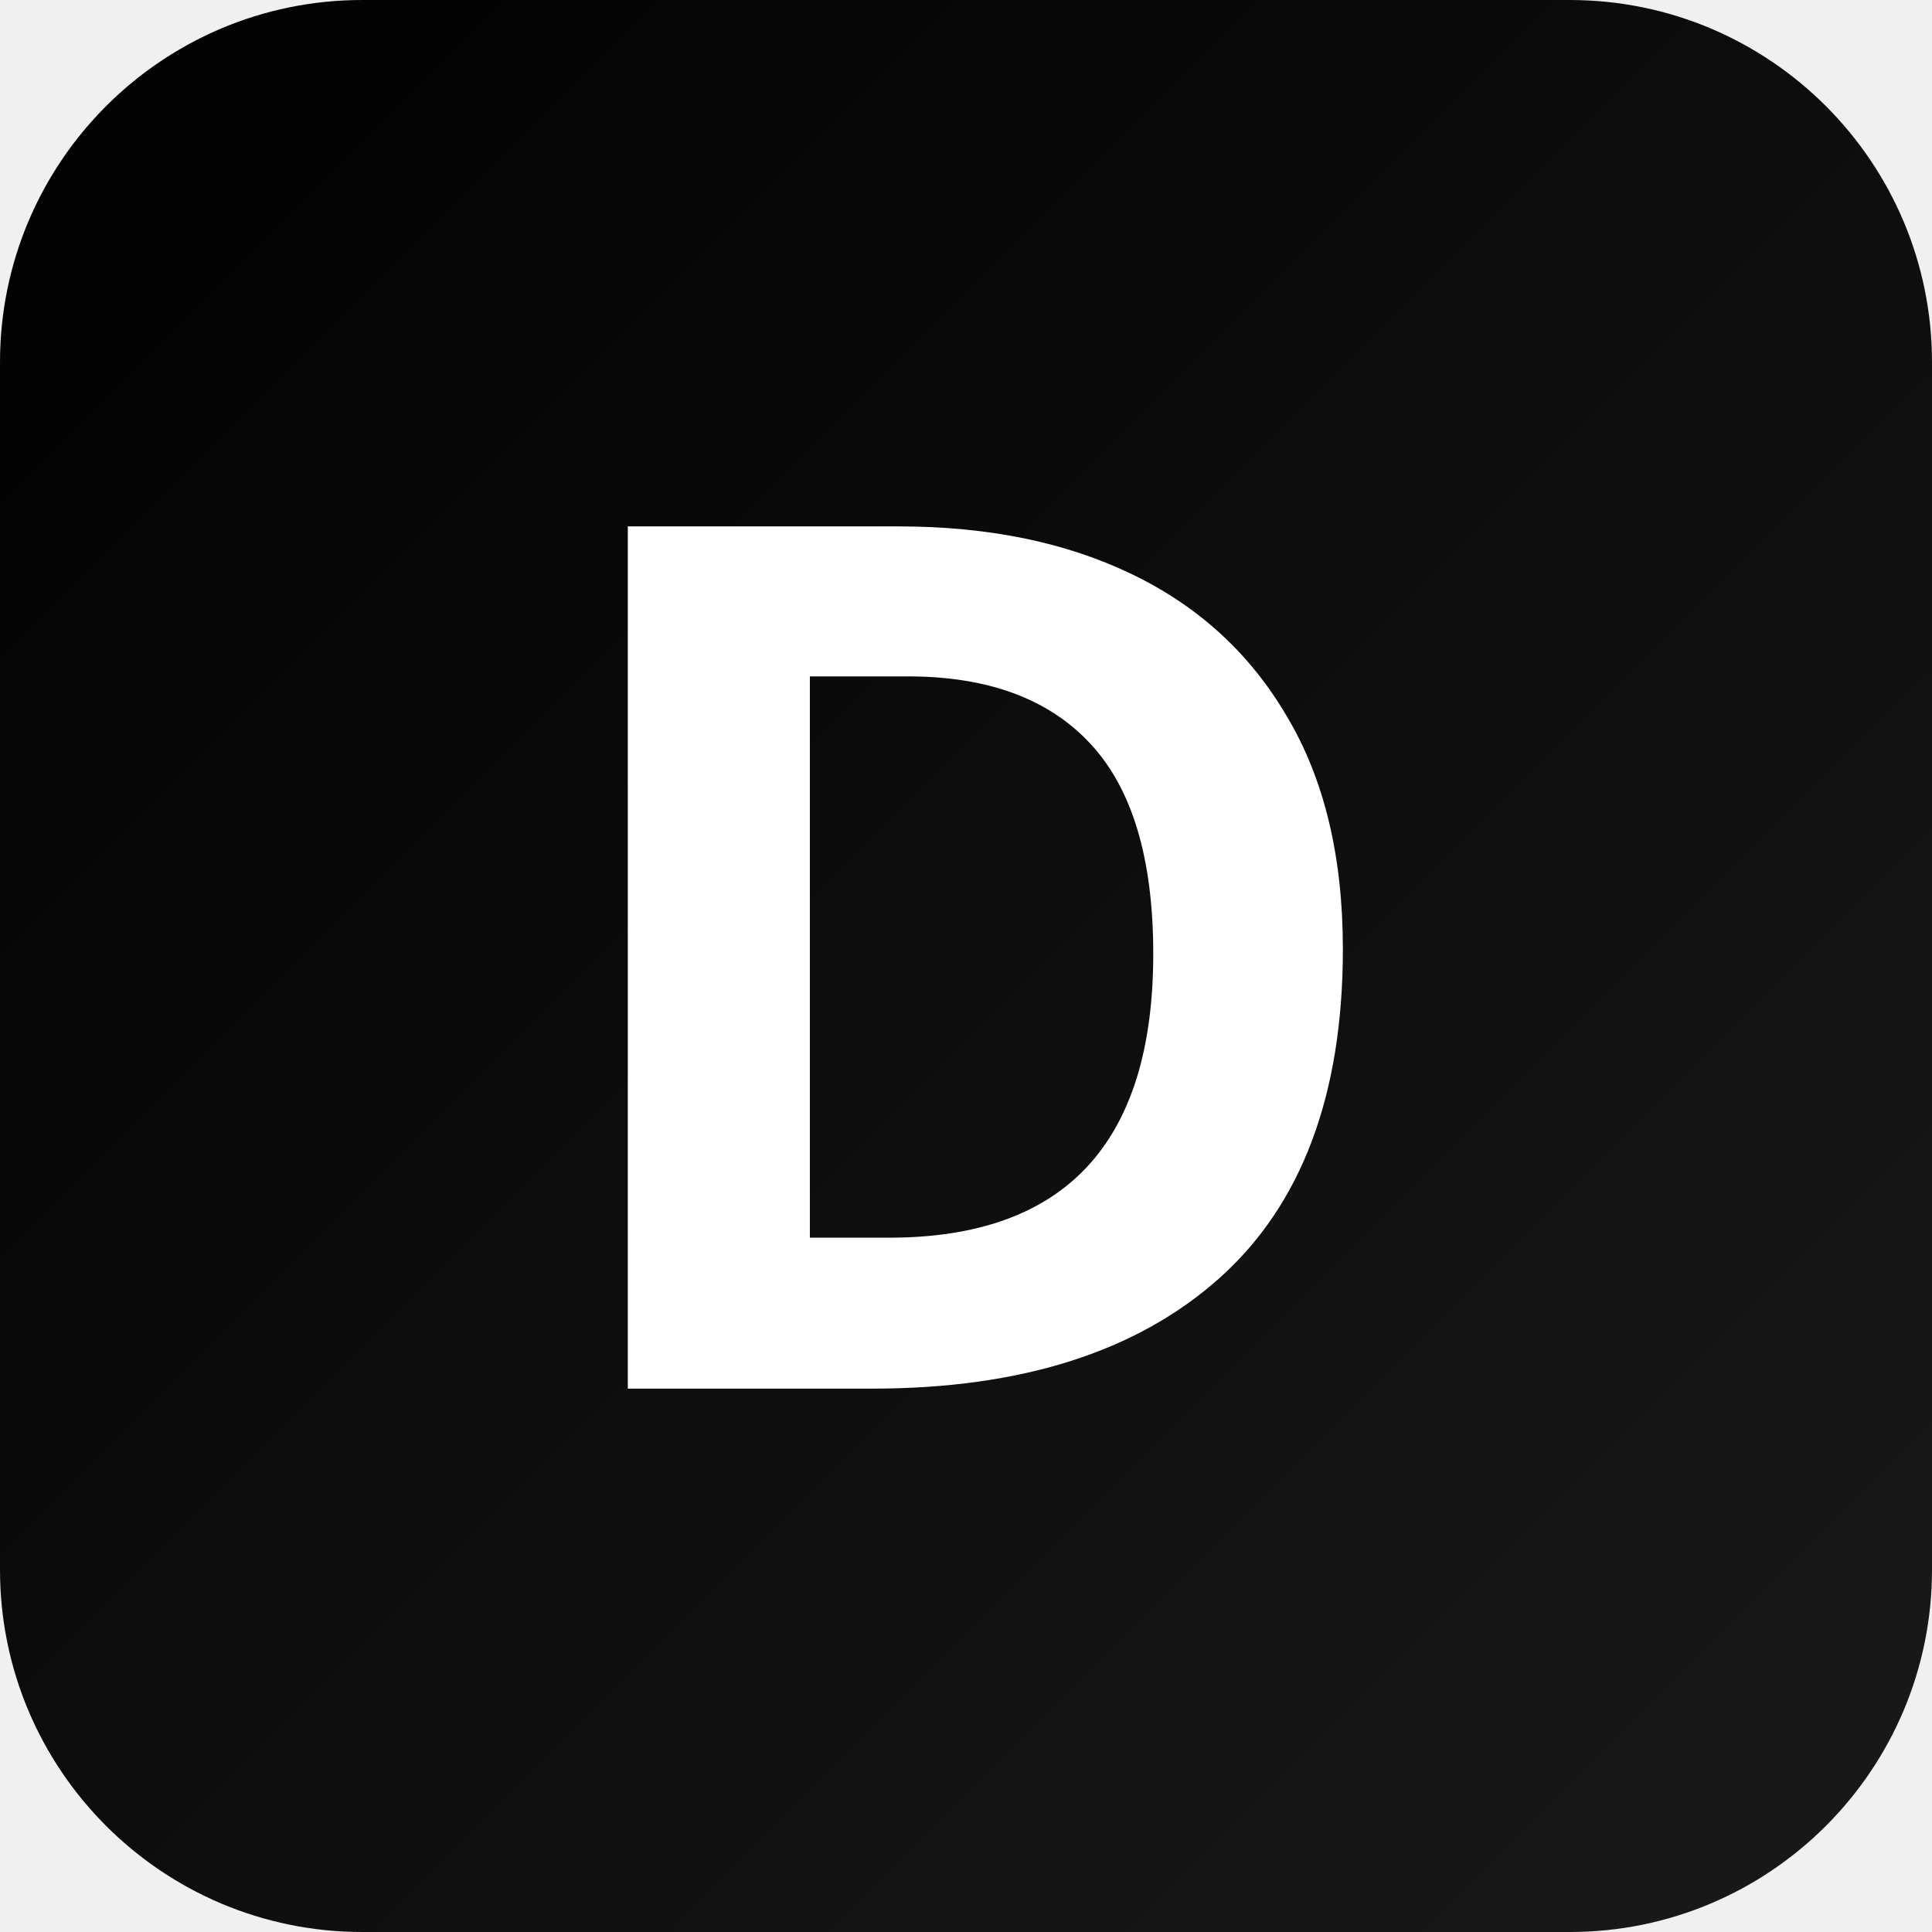
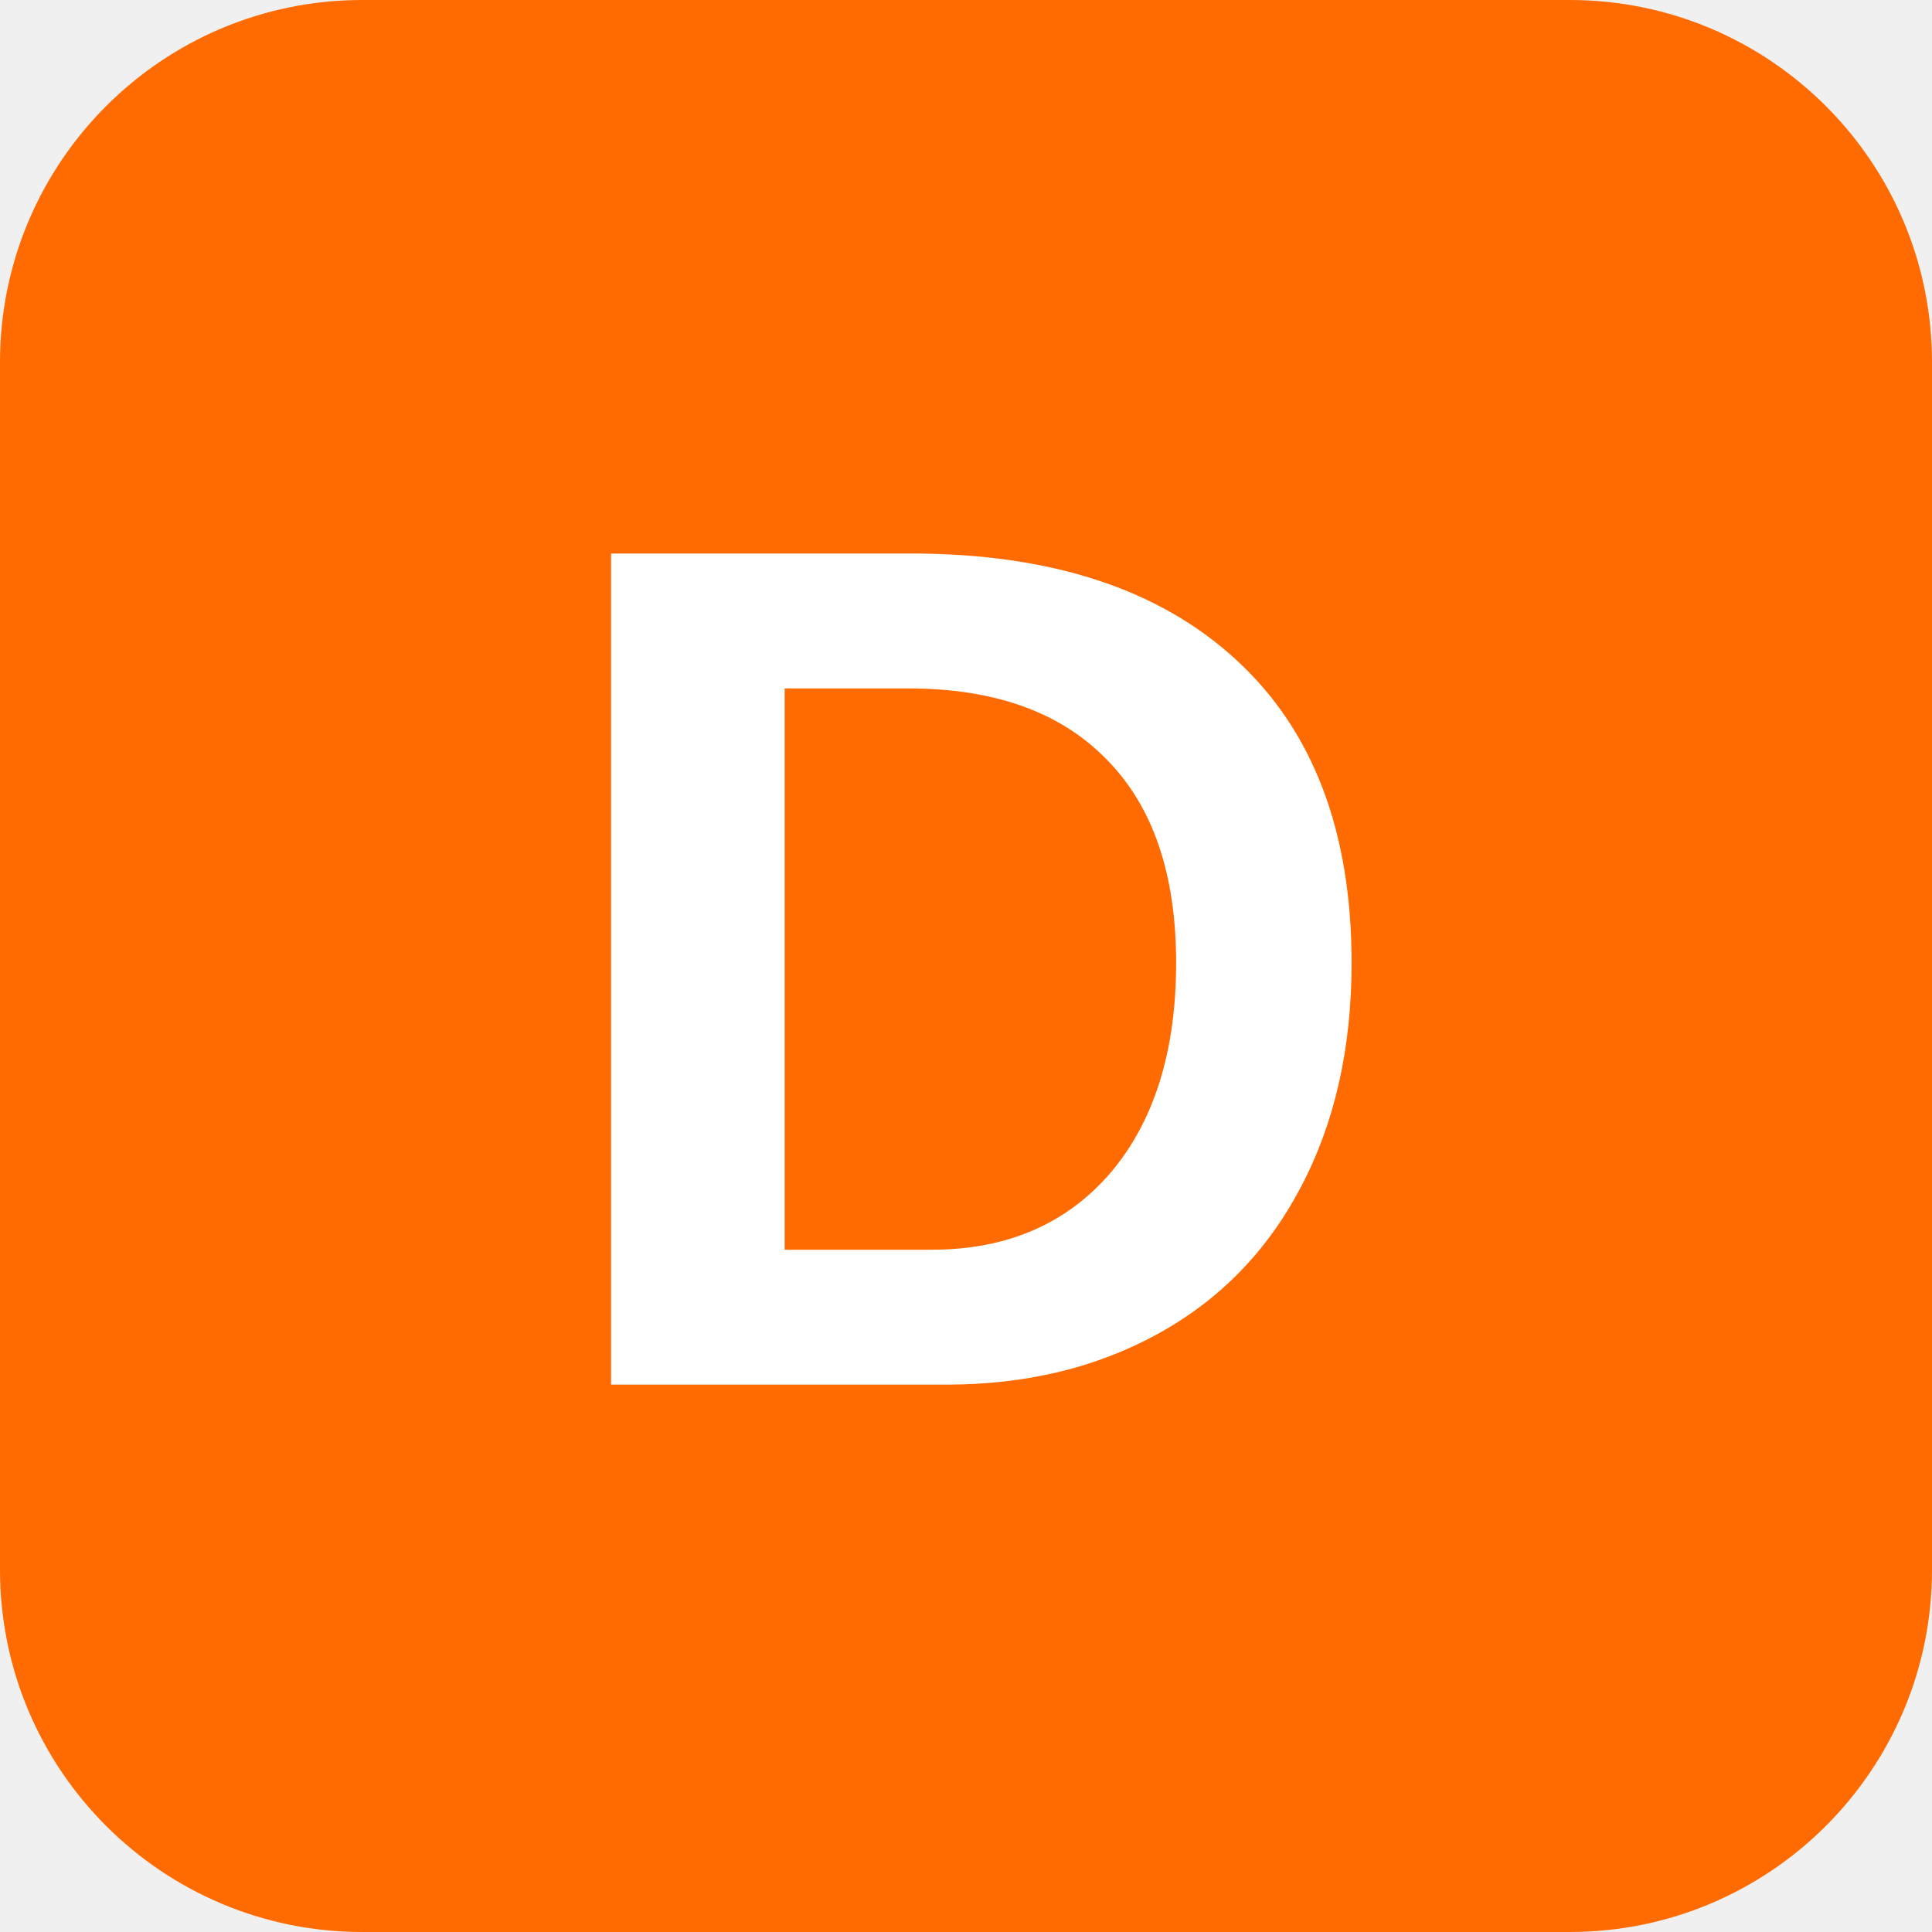
- <svg xmlns="http://www.w3.org/2000/svg" width="32" height="32" viewBox="0 0 32 32">
-   <defs>
-     <linearGradient id="bg" x1="0%" y1="0%" x2="100%" y2="100%">
-       <stop offset="0%" style="stop-color:#000000" />
-       <stop offset="100%" style="stop-color:#1a1a1a" />
-     </linearGradient>
-   </defs>
-   <rect width="32" height="32" rx="6" fill="url(#bg)" />
-   <text x="50%" y="50%" text-anchor="middle" dy=".35em" fill="white" style="font-family: Arial Black, sans-serif; font-size: 20px; font-weight: bold;">
-     D
-   </text>
+ <svg xmlns="http://www.w3.org/2000/svg" width="32" height="32" viewBox="0 0 32 32" fill="none">
+   <rect width="32" height="32" rx="6" fill="#FF6B00" />
+   <text x="50%" y="50%" text-anchor="middle" dominant-baseline="central" font-family="Arial" font-weight="bold" font-size="20" fill="white">D</text>
</svg>
